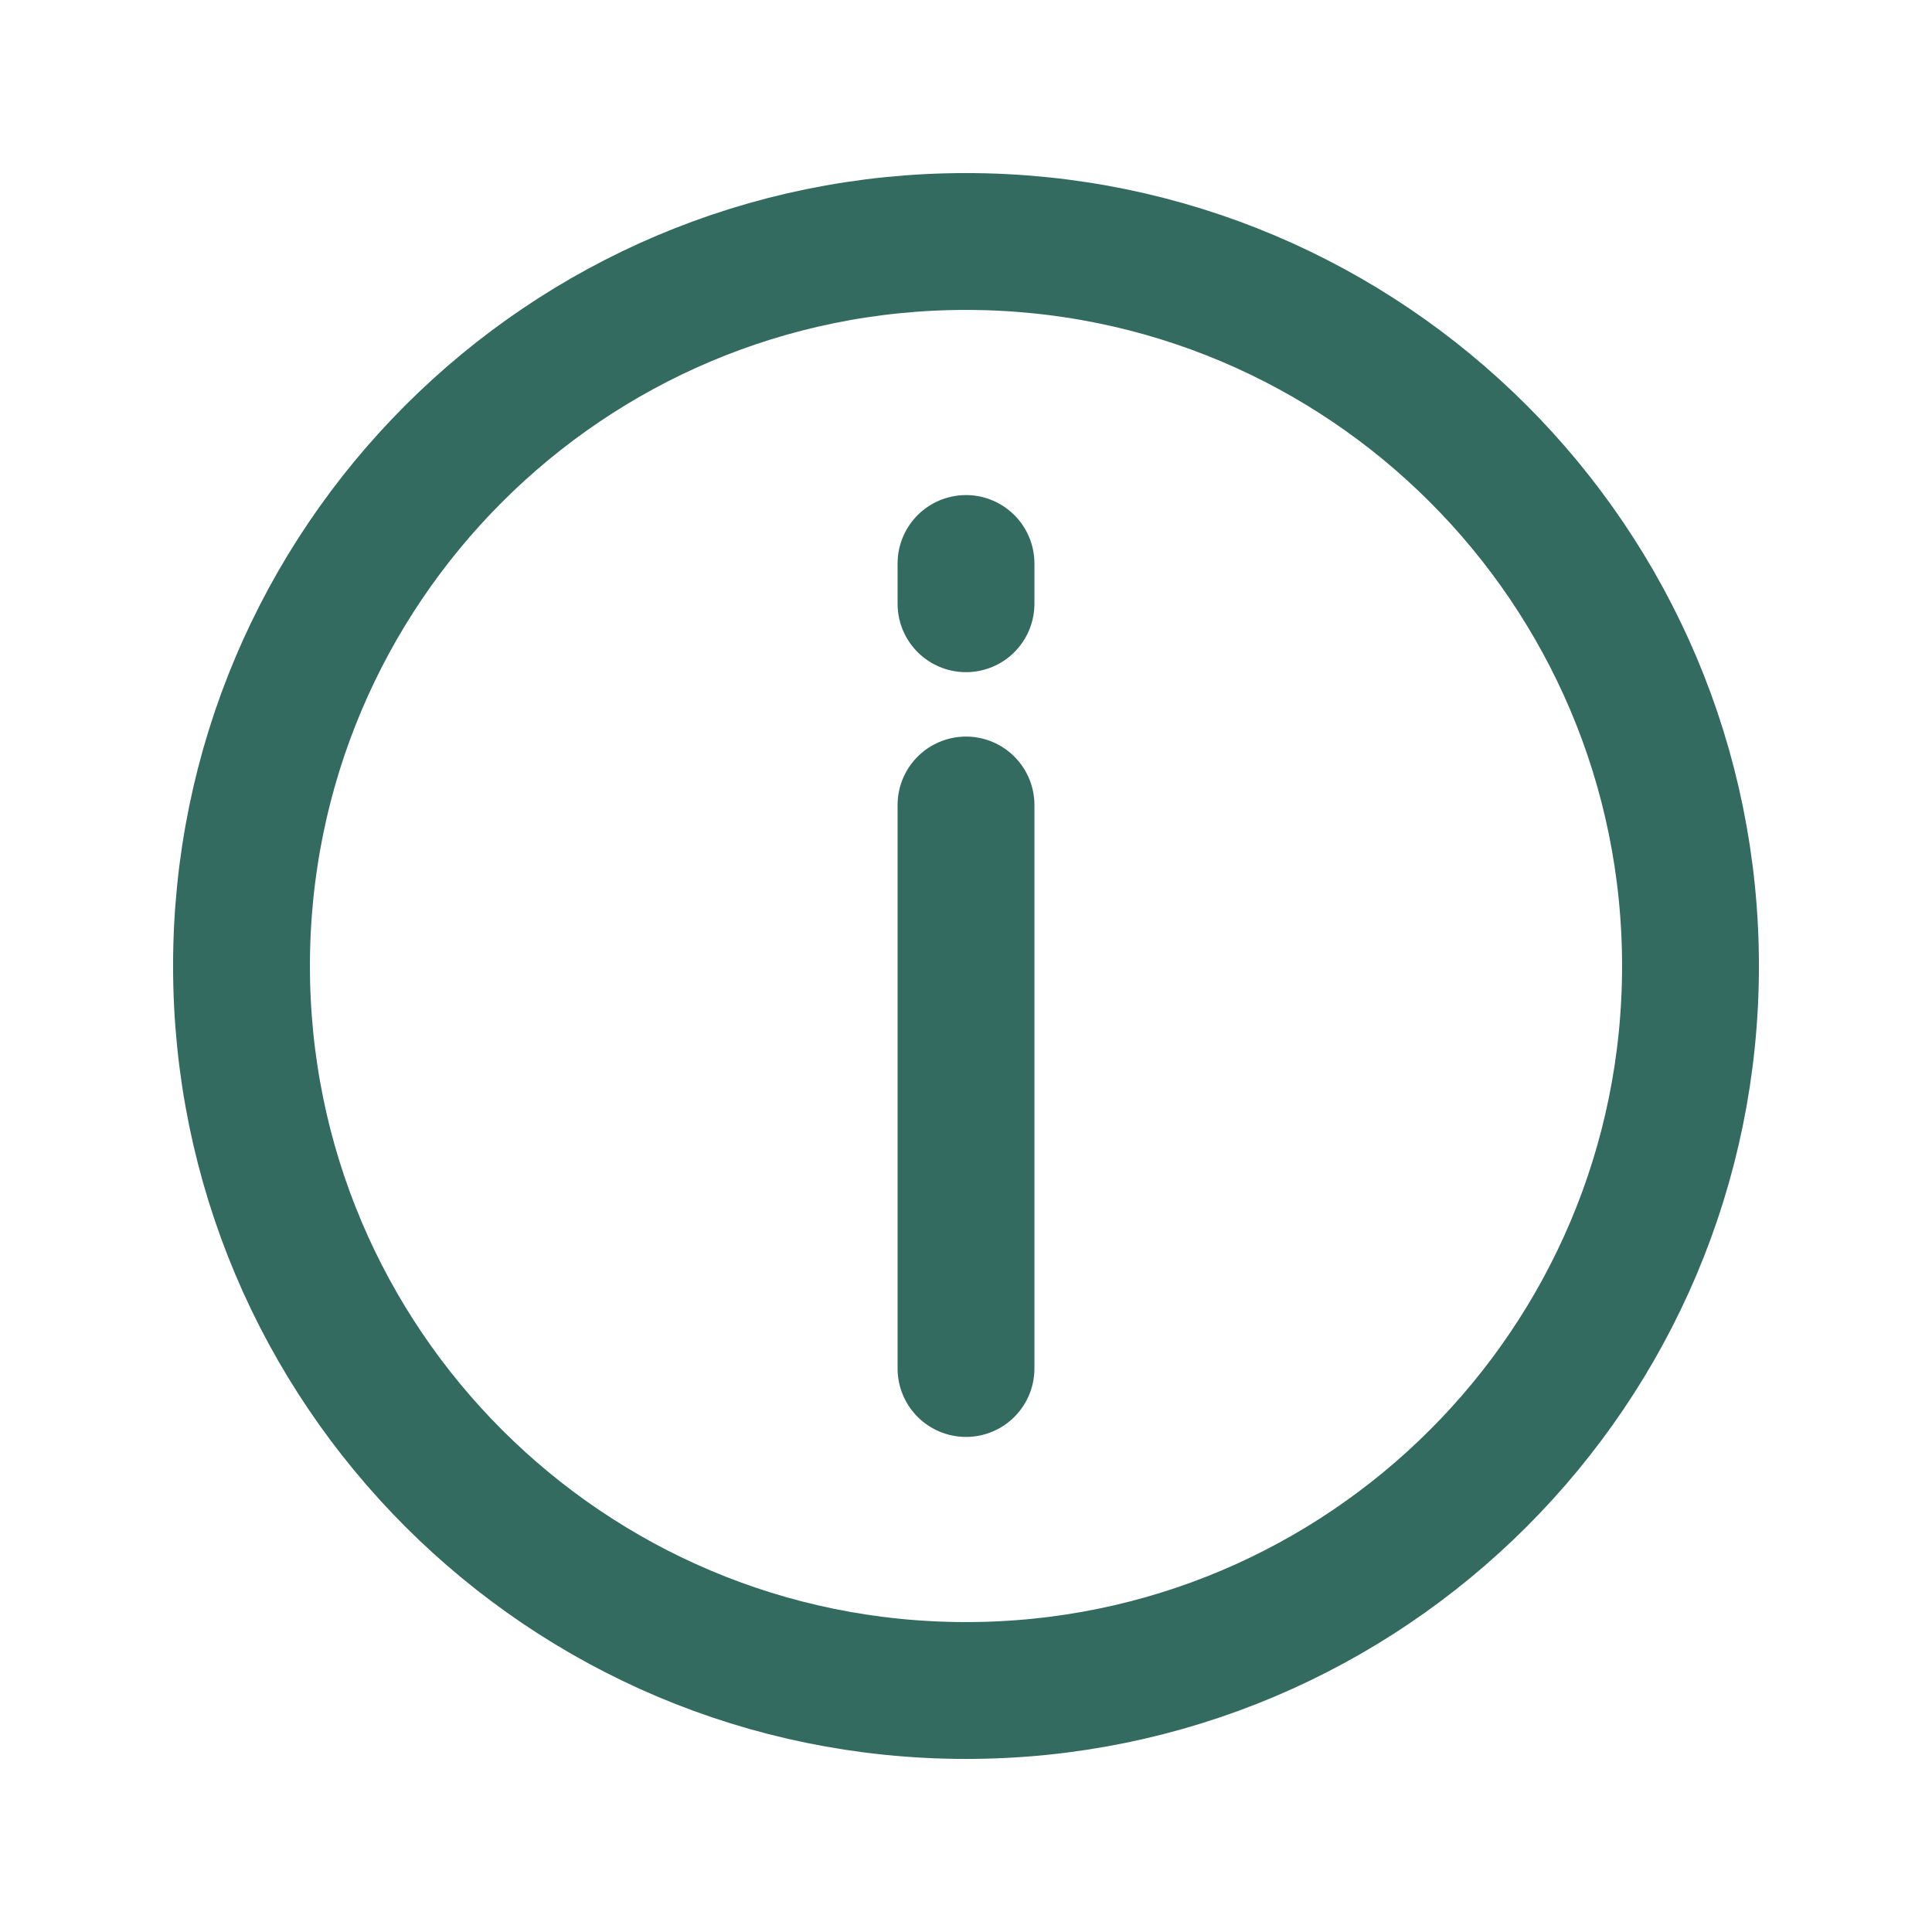
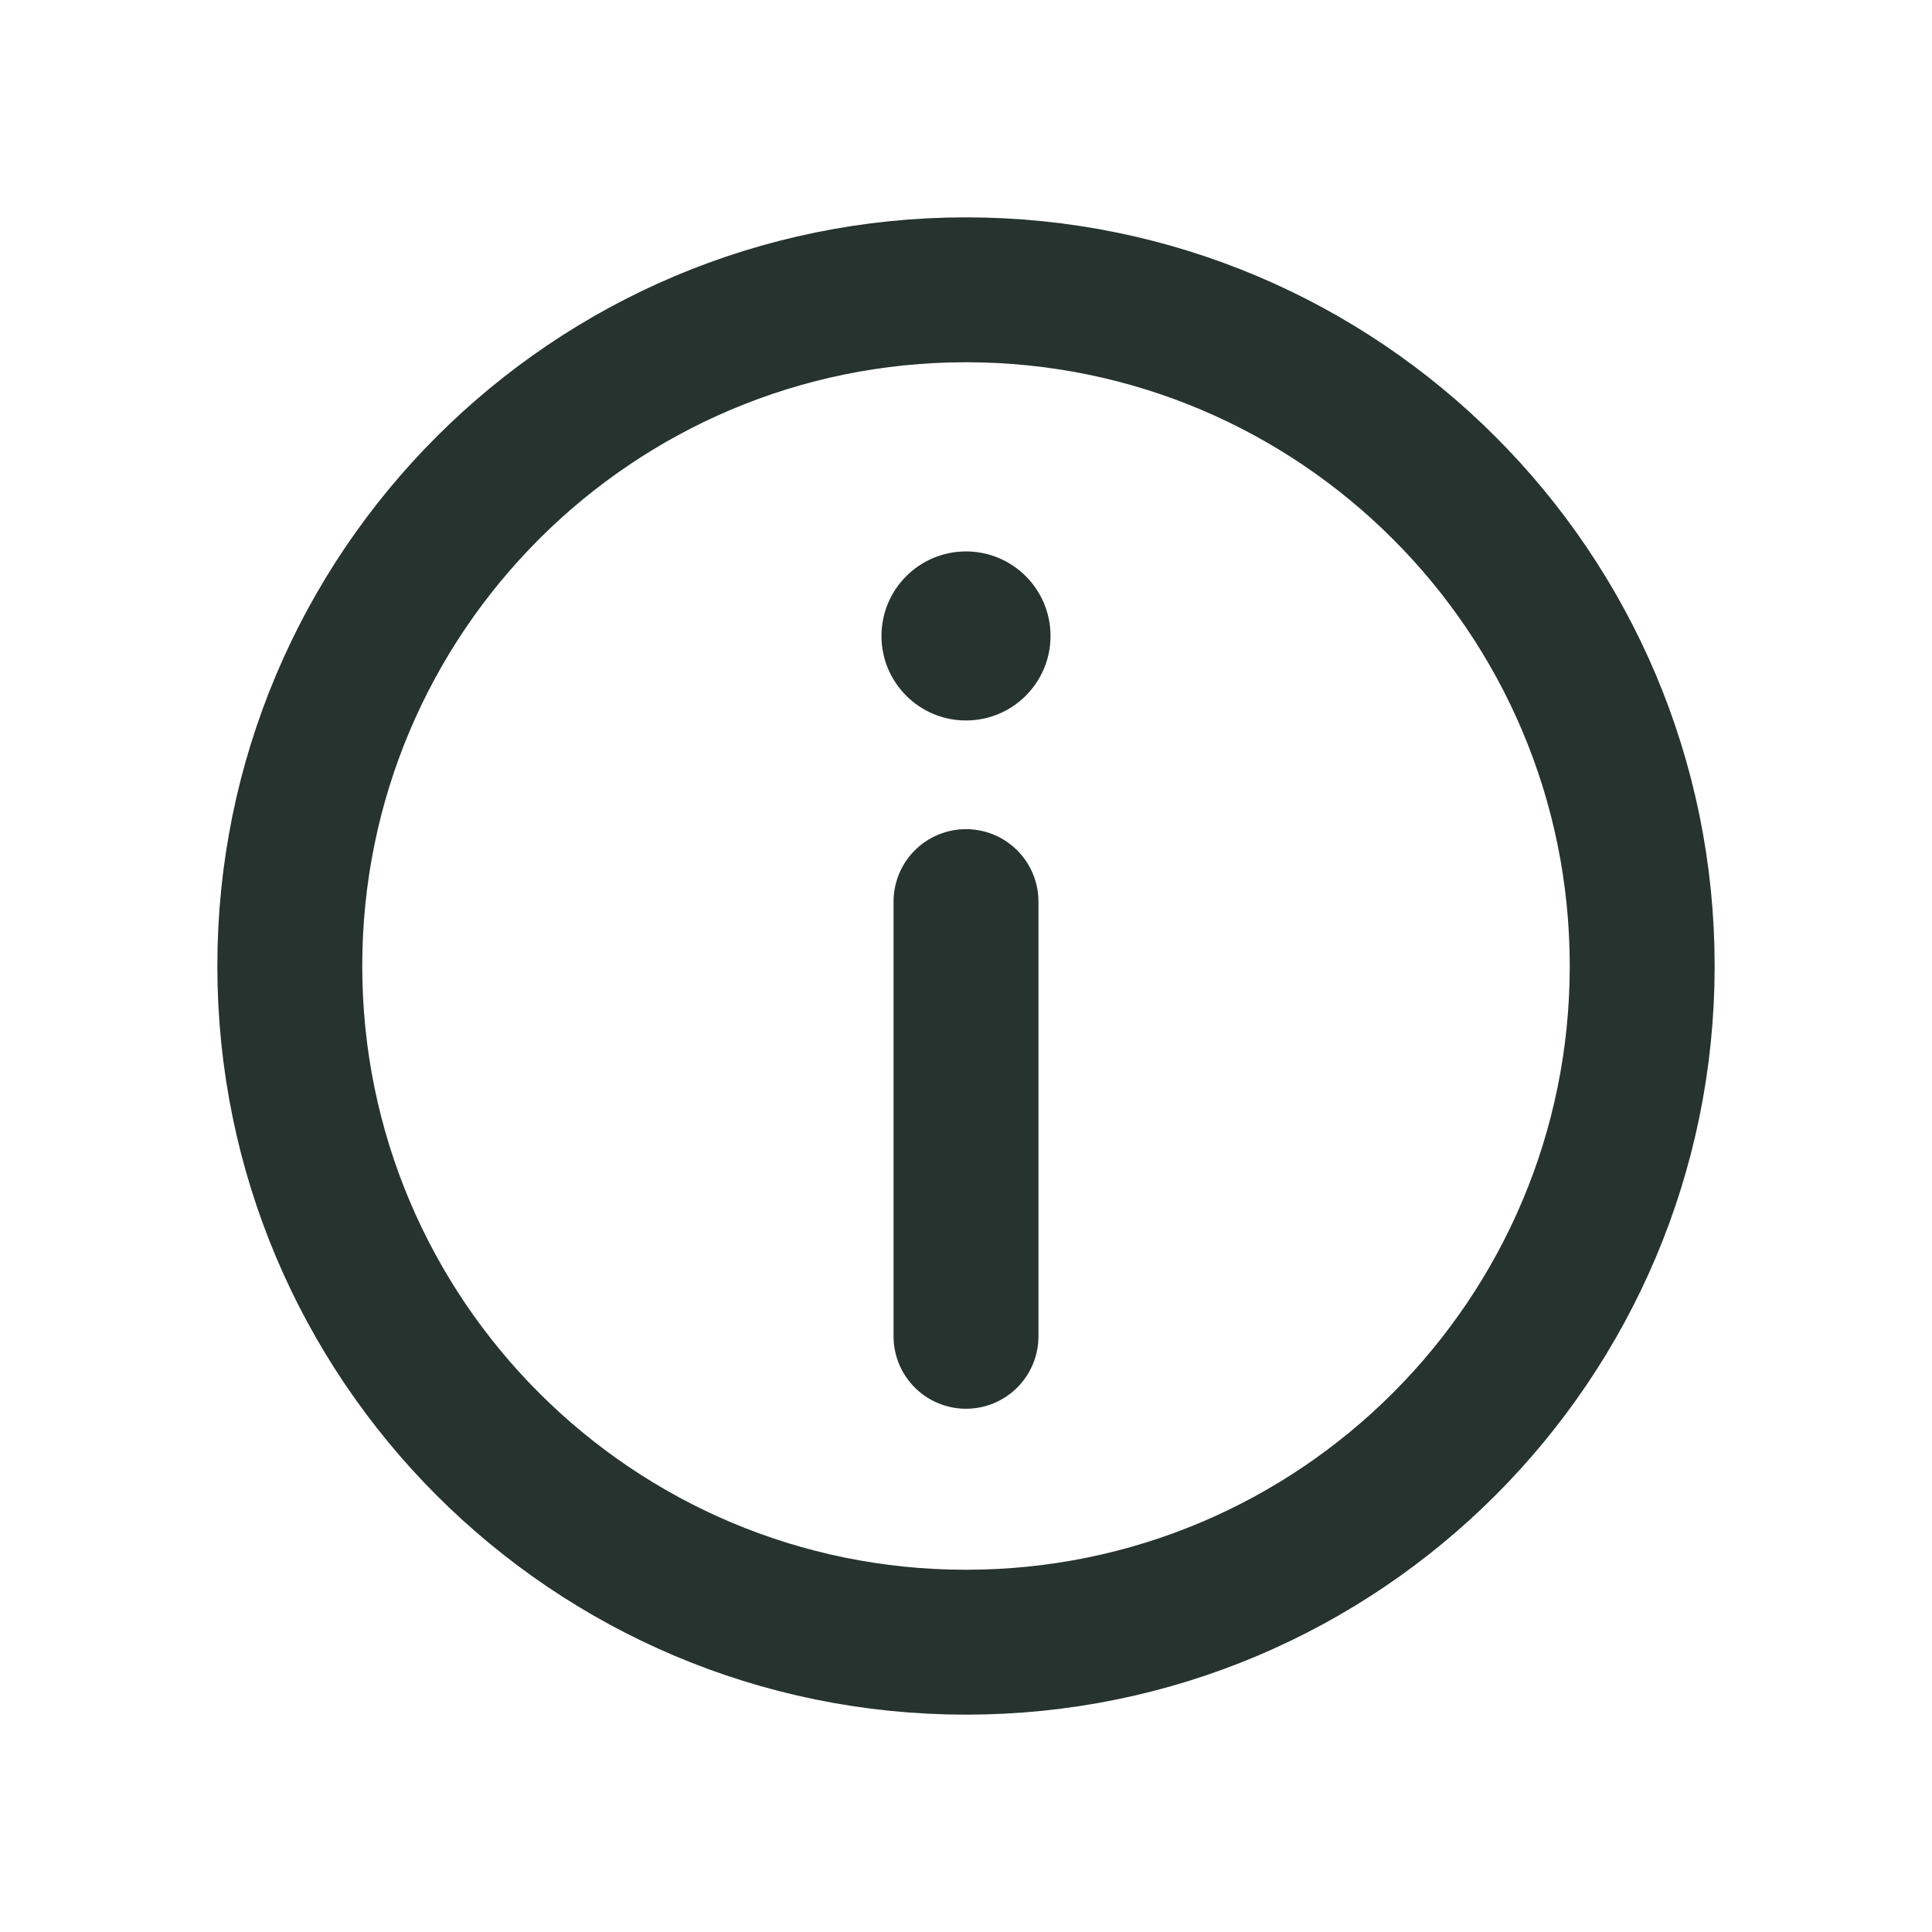
- <svg xmlns="http://www.w3.org/2000/svg" viewBox="0 0 24 24">
-   <g fill="none" stroke="#346B60" stroke-width="1.7" stroke-linecap="round" stroke-linejoin="round">
-     <circle cx="12" cy="12" r="9" />
-     <path d="M12 10v7m0-10v.5" />
-   </g>
+ <svg xmlns="http://www.w3.org/2000/svg" viewBox="0 0 24 24" width="24" height="24" fill="none" stroke="#26332F" stroke-width="1.8" stroke-linecap="round" stroke-linejoin="round">
+   <circle cx="12" cy="12" r="8.4" />
+   <path d="M12 11.2v5.4" />
+   <circle cx="12" cy="7.9" r="1.05" fill="#26332F" stroke="none" />
</svg>
